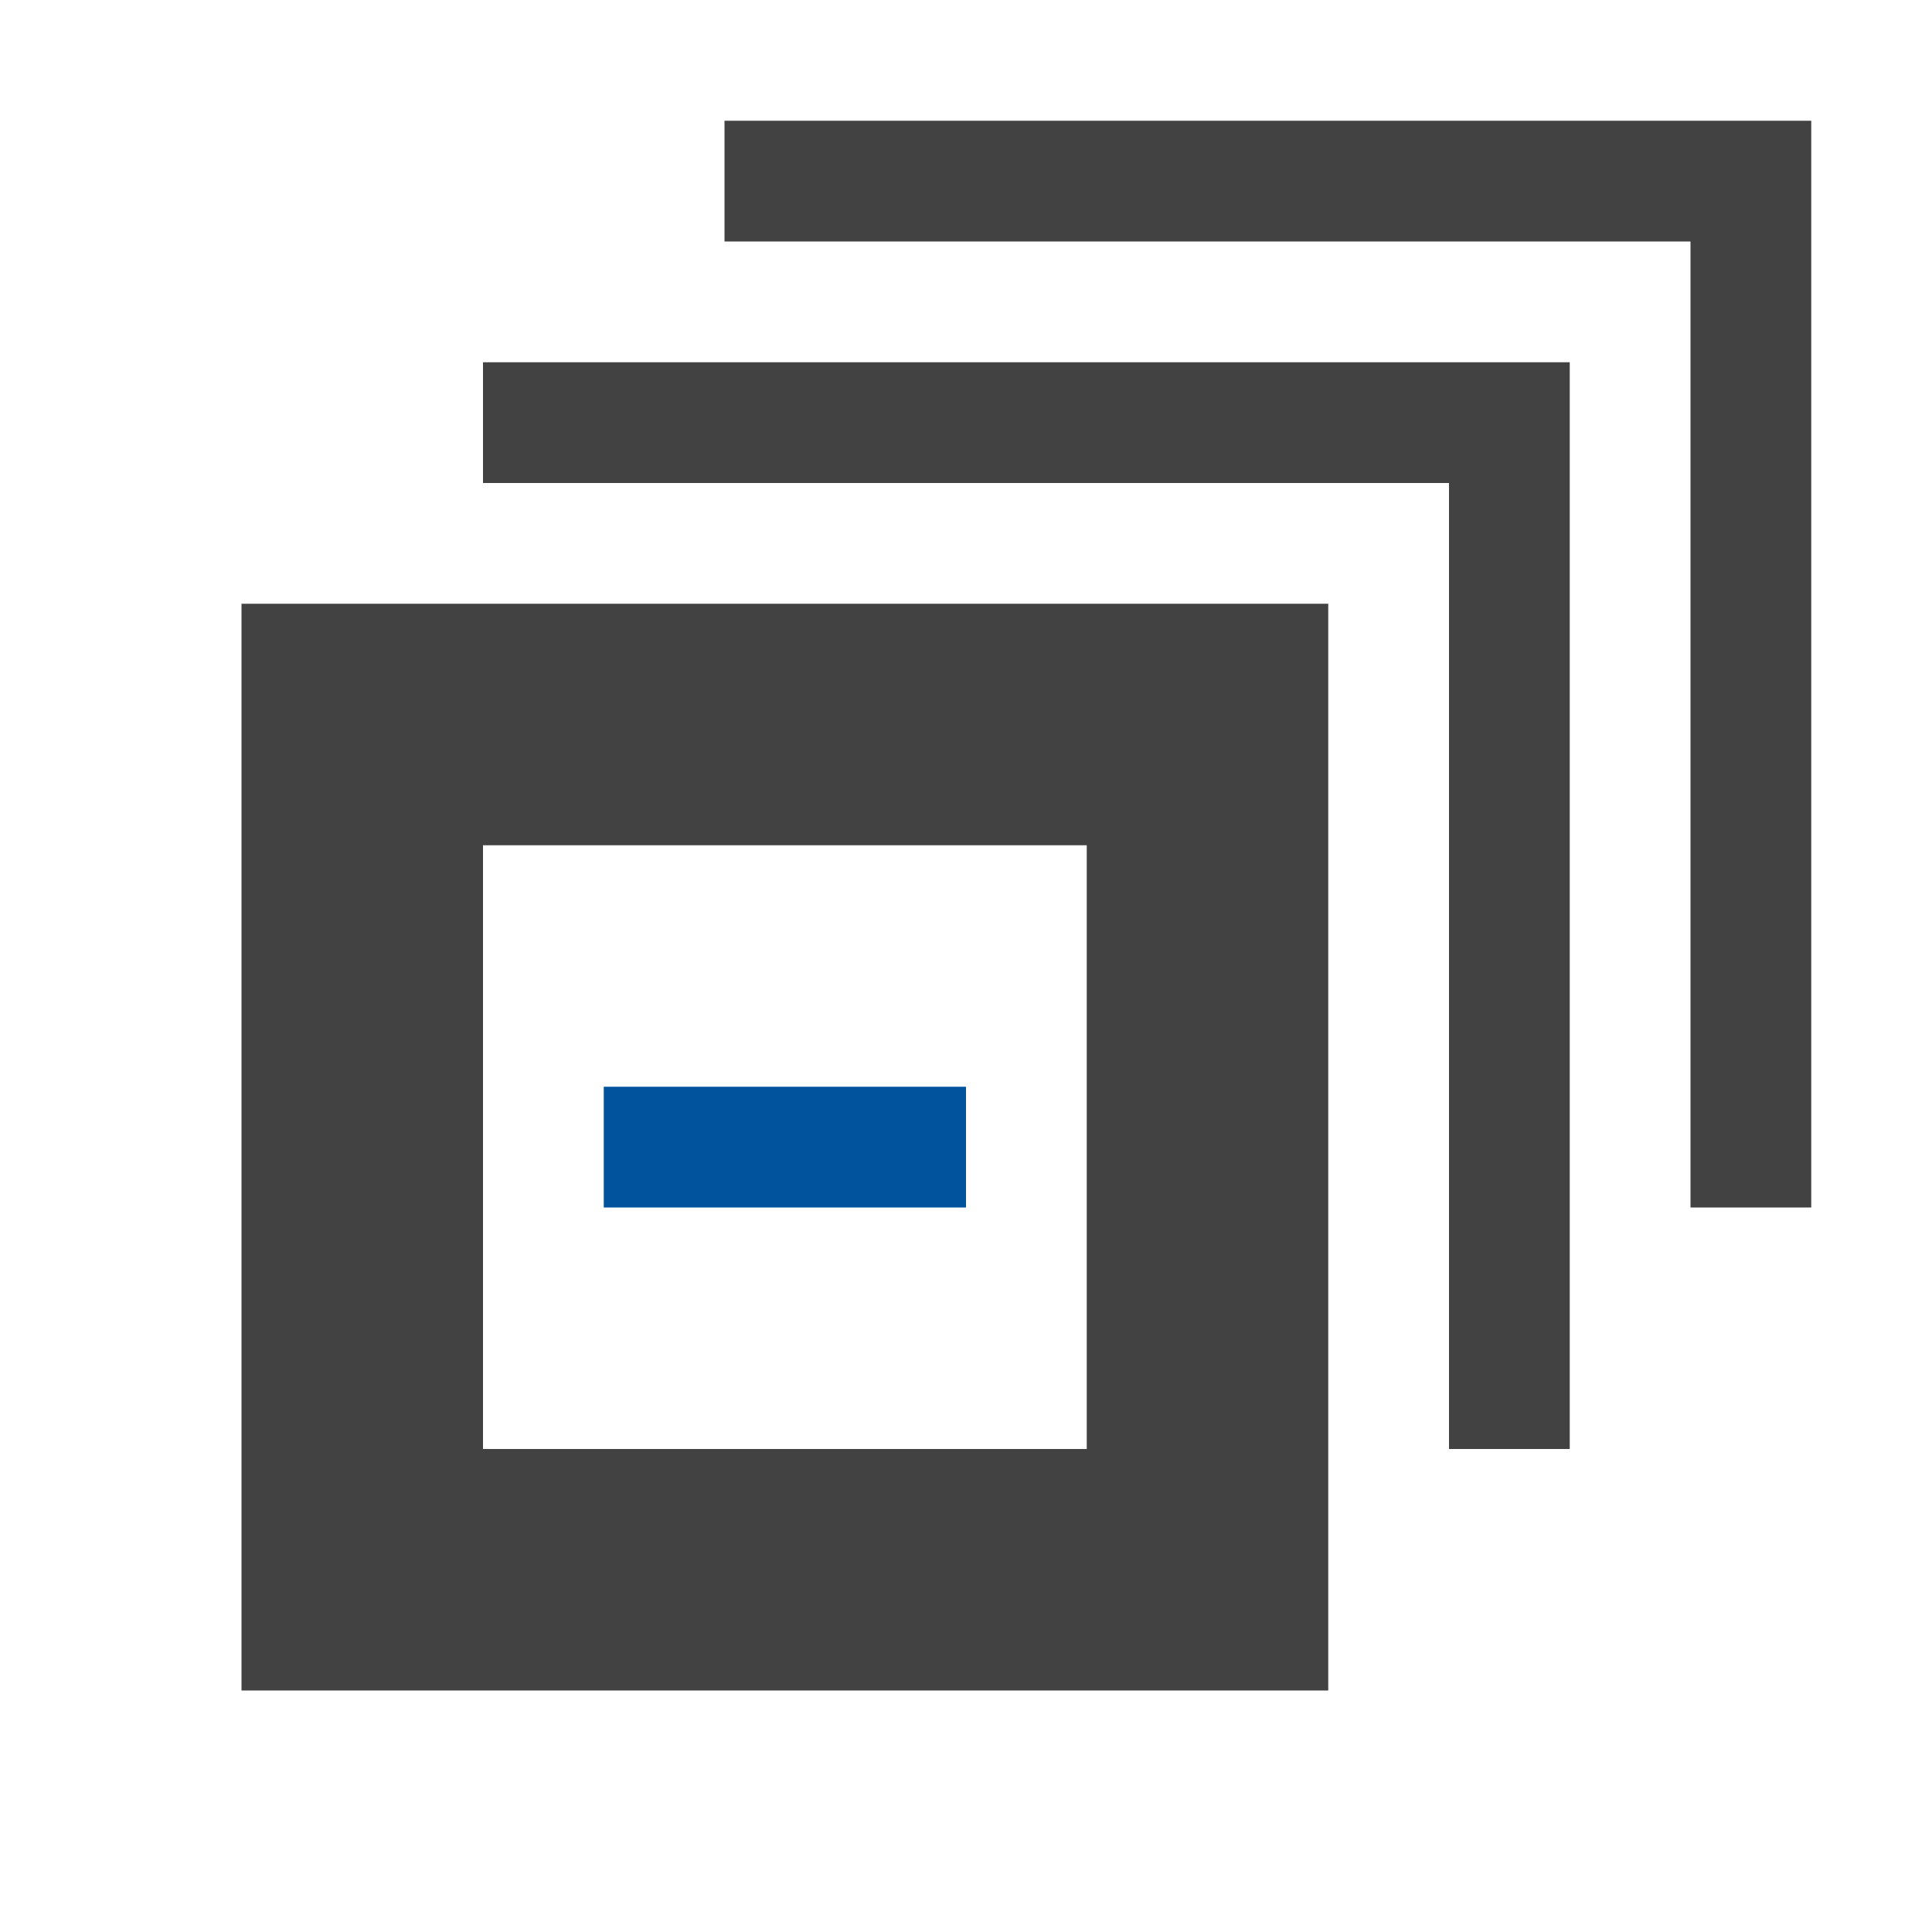
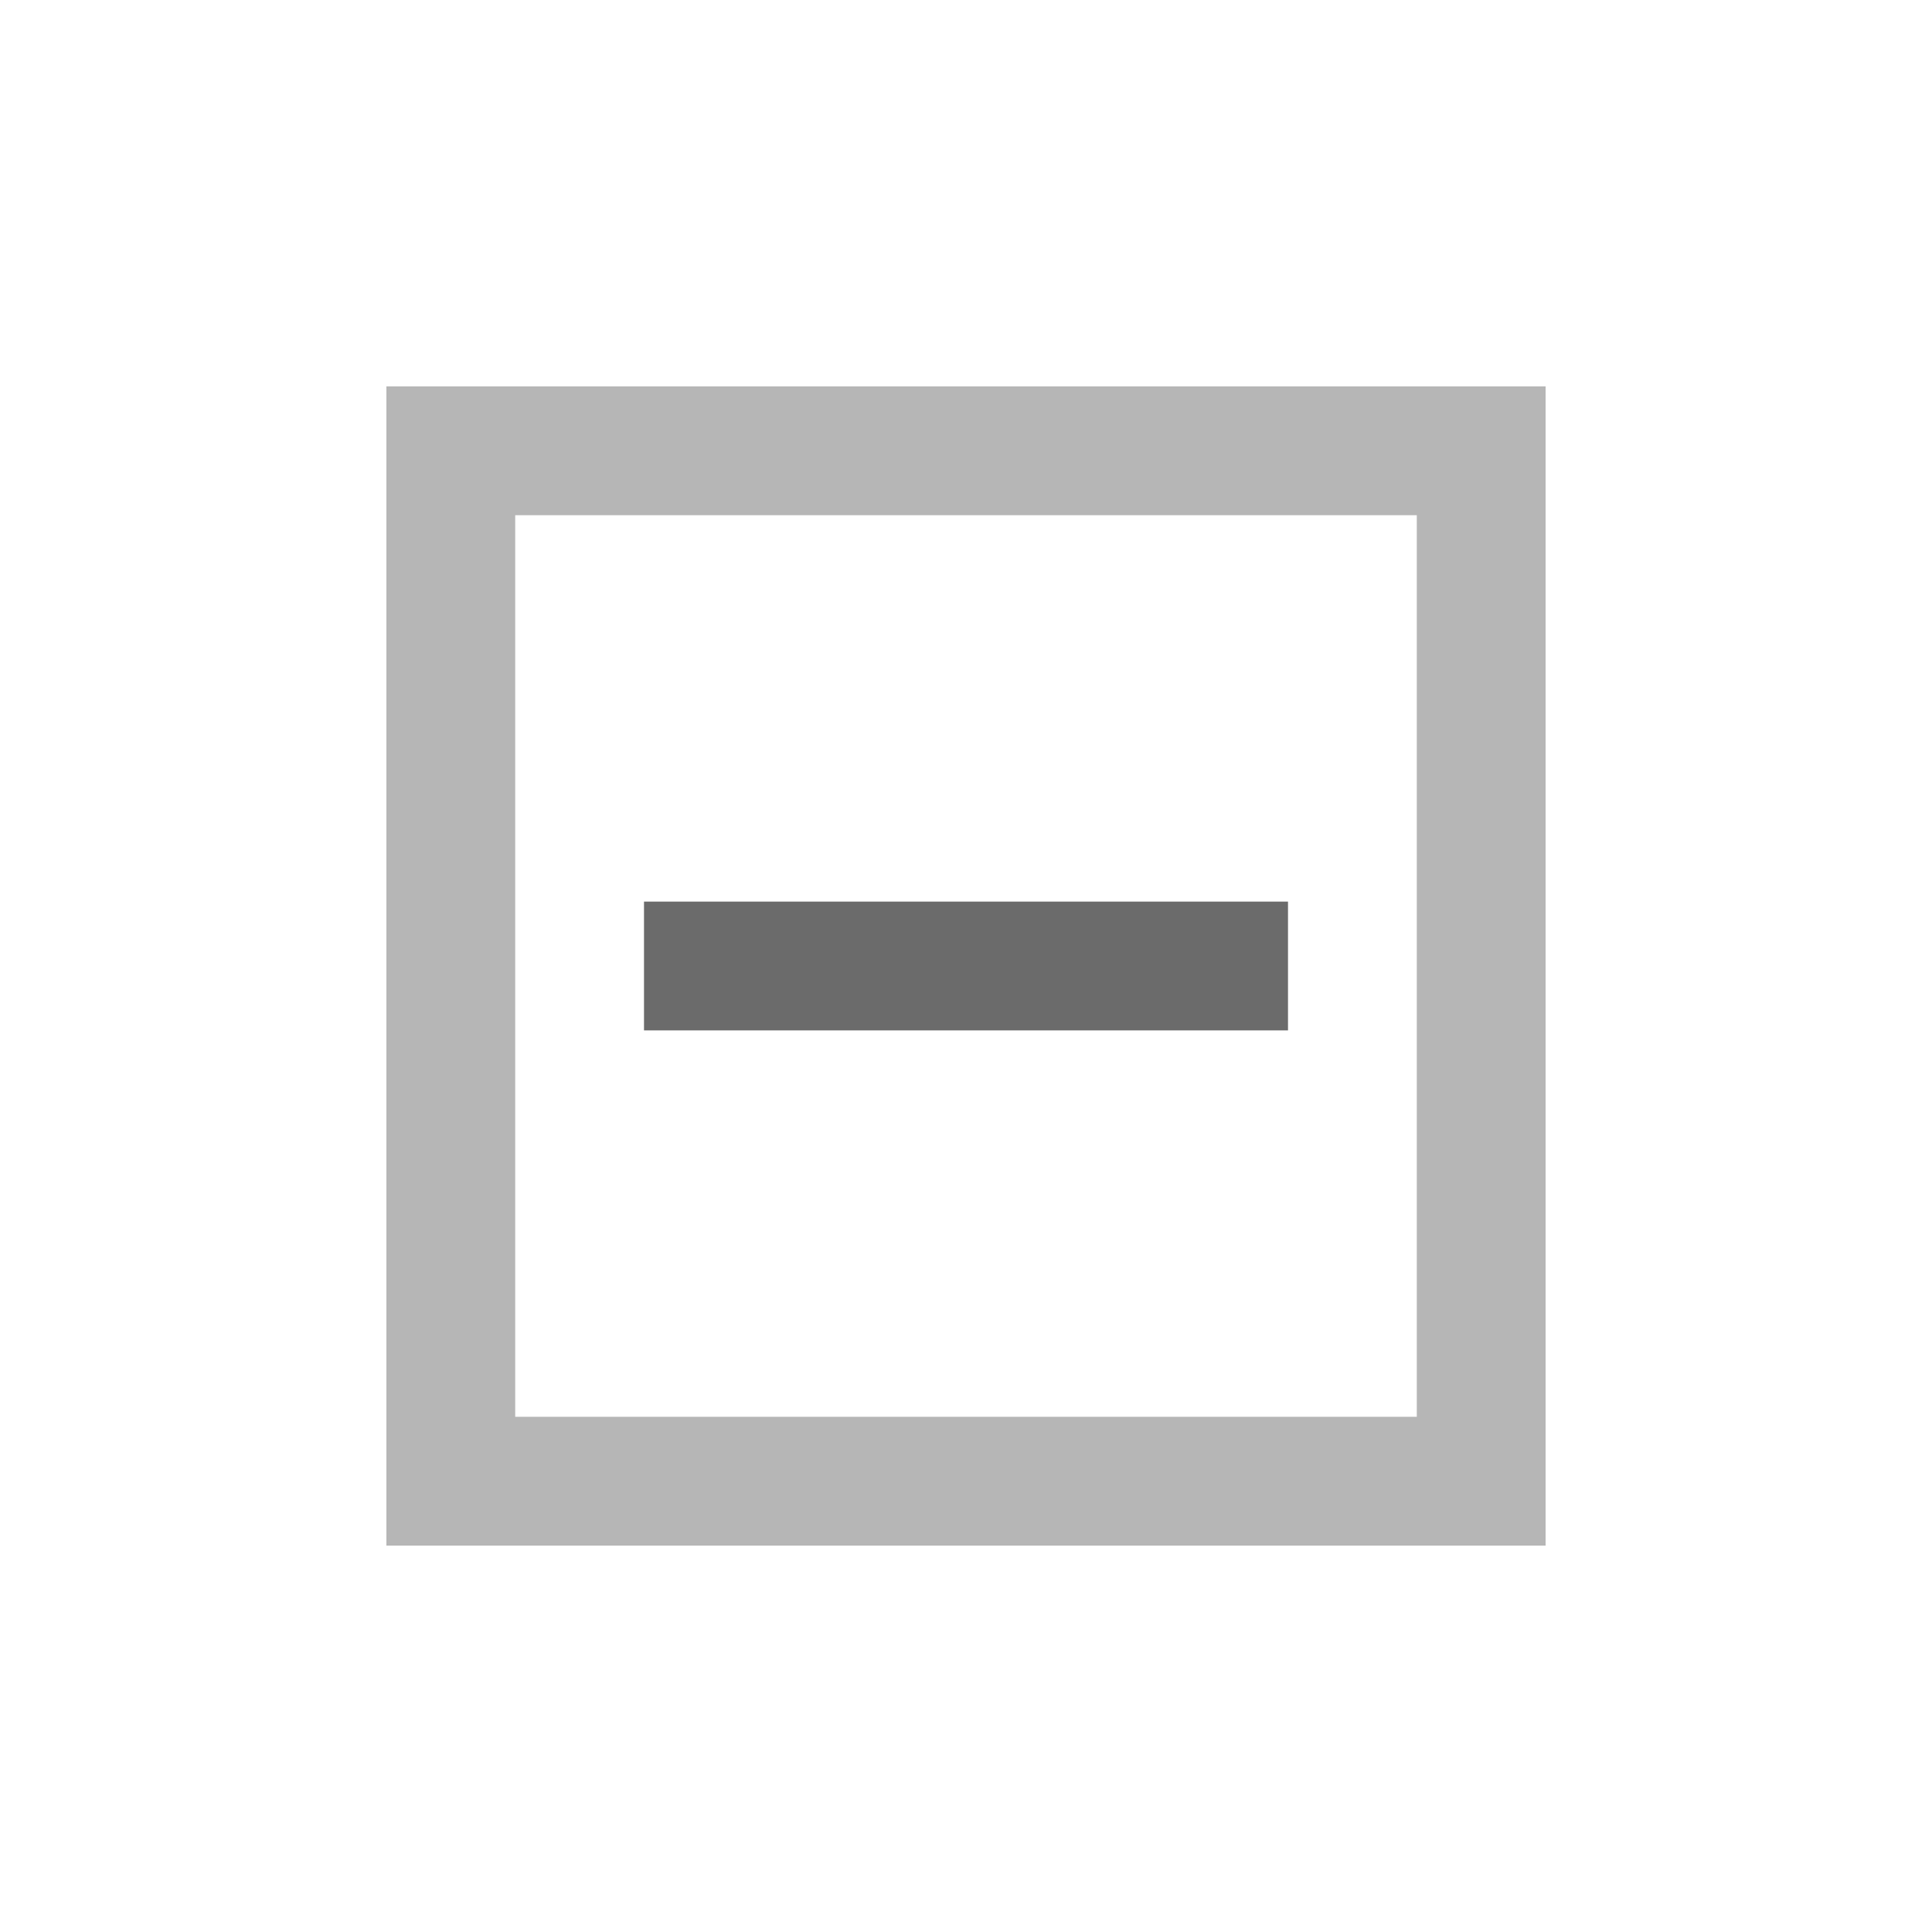
- <svg xmlns="http://www.w3.org/2000/svg" width="16" height="16" viewBox="-1 0 16 16" enable-background="new -1 0 16 16">
-   <path fill="#424242" d="M14 1v9h-1v-8h-8v-1h9zm-11 2v1h8v8h1v-9h-9zm7 2v9h-9v-9h9zm-2 2h-5v5h5v-5z" />
-   <rect x="4" y="9" fill="#00539C" width="3" height="1" />
+ <svg xmlns="http://www.w3.org/2000/svg" x="0px" y="0px" viewBox="0 0 15 15" style="enable-background:new 0 0 15 15;">
+   <path style="fill:#B6B6B6" d="M11,4v7H4V4H11 M12,3H3v9h9V3L12,3z" />
+   <line style="fill:none;stroke:#6B6B6B;stroke-miterlimit:10" x1="10" y1="7.5" x2="5" y2="7.5" />
</svg>
